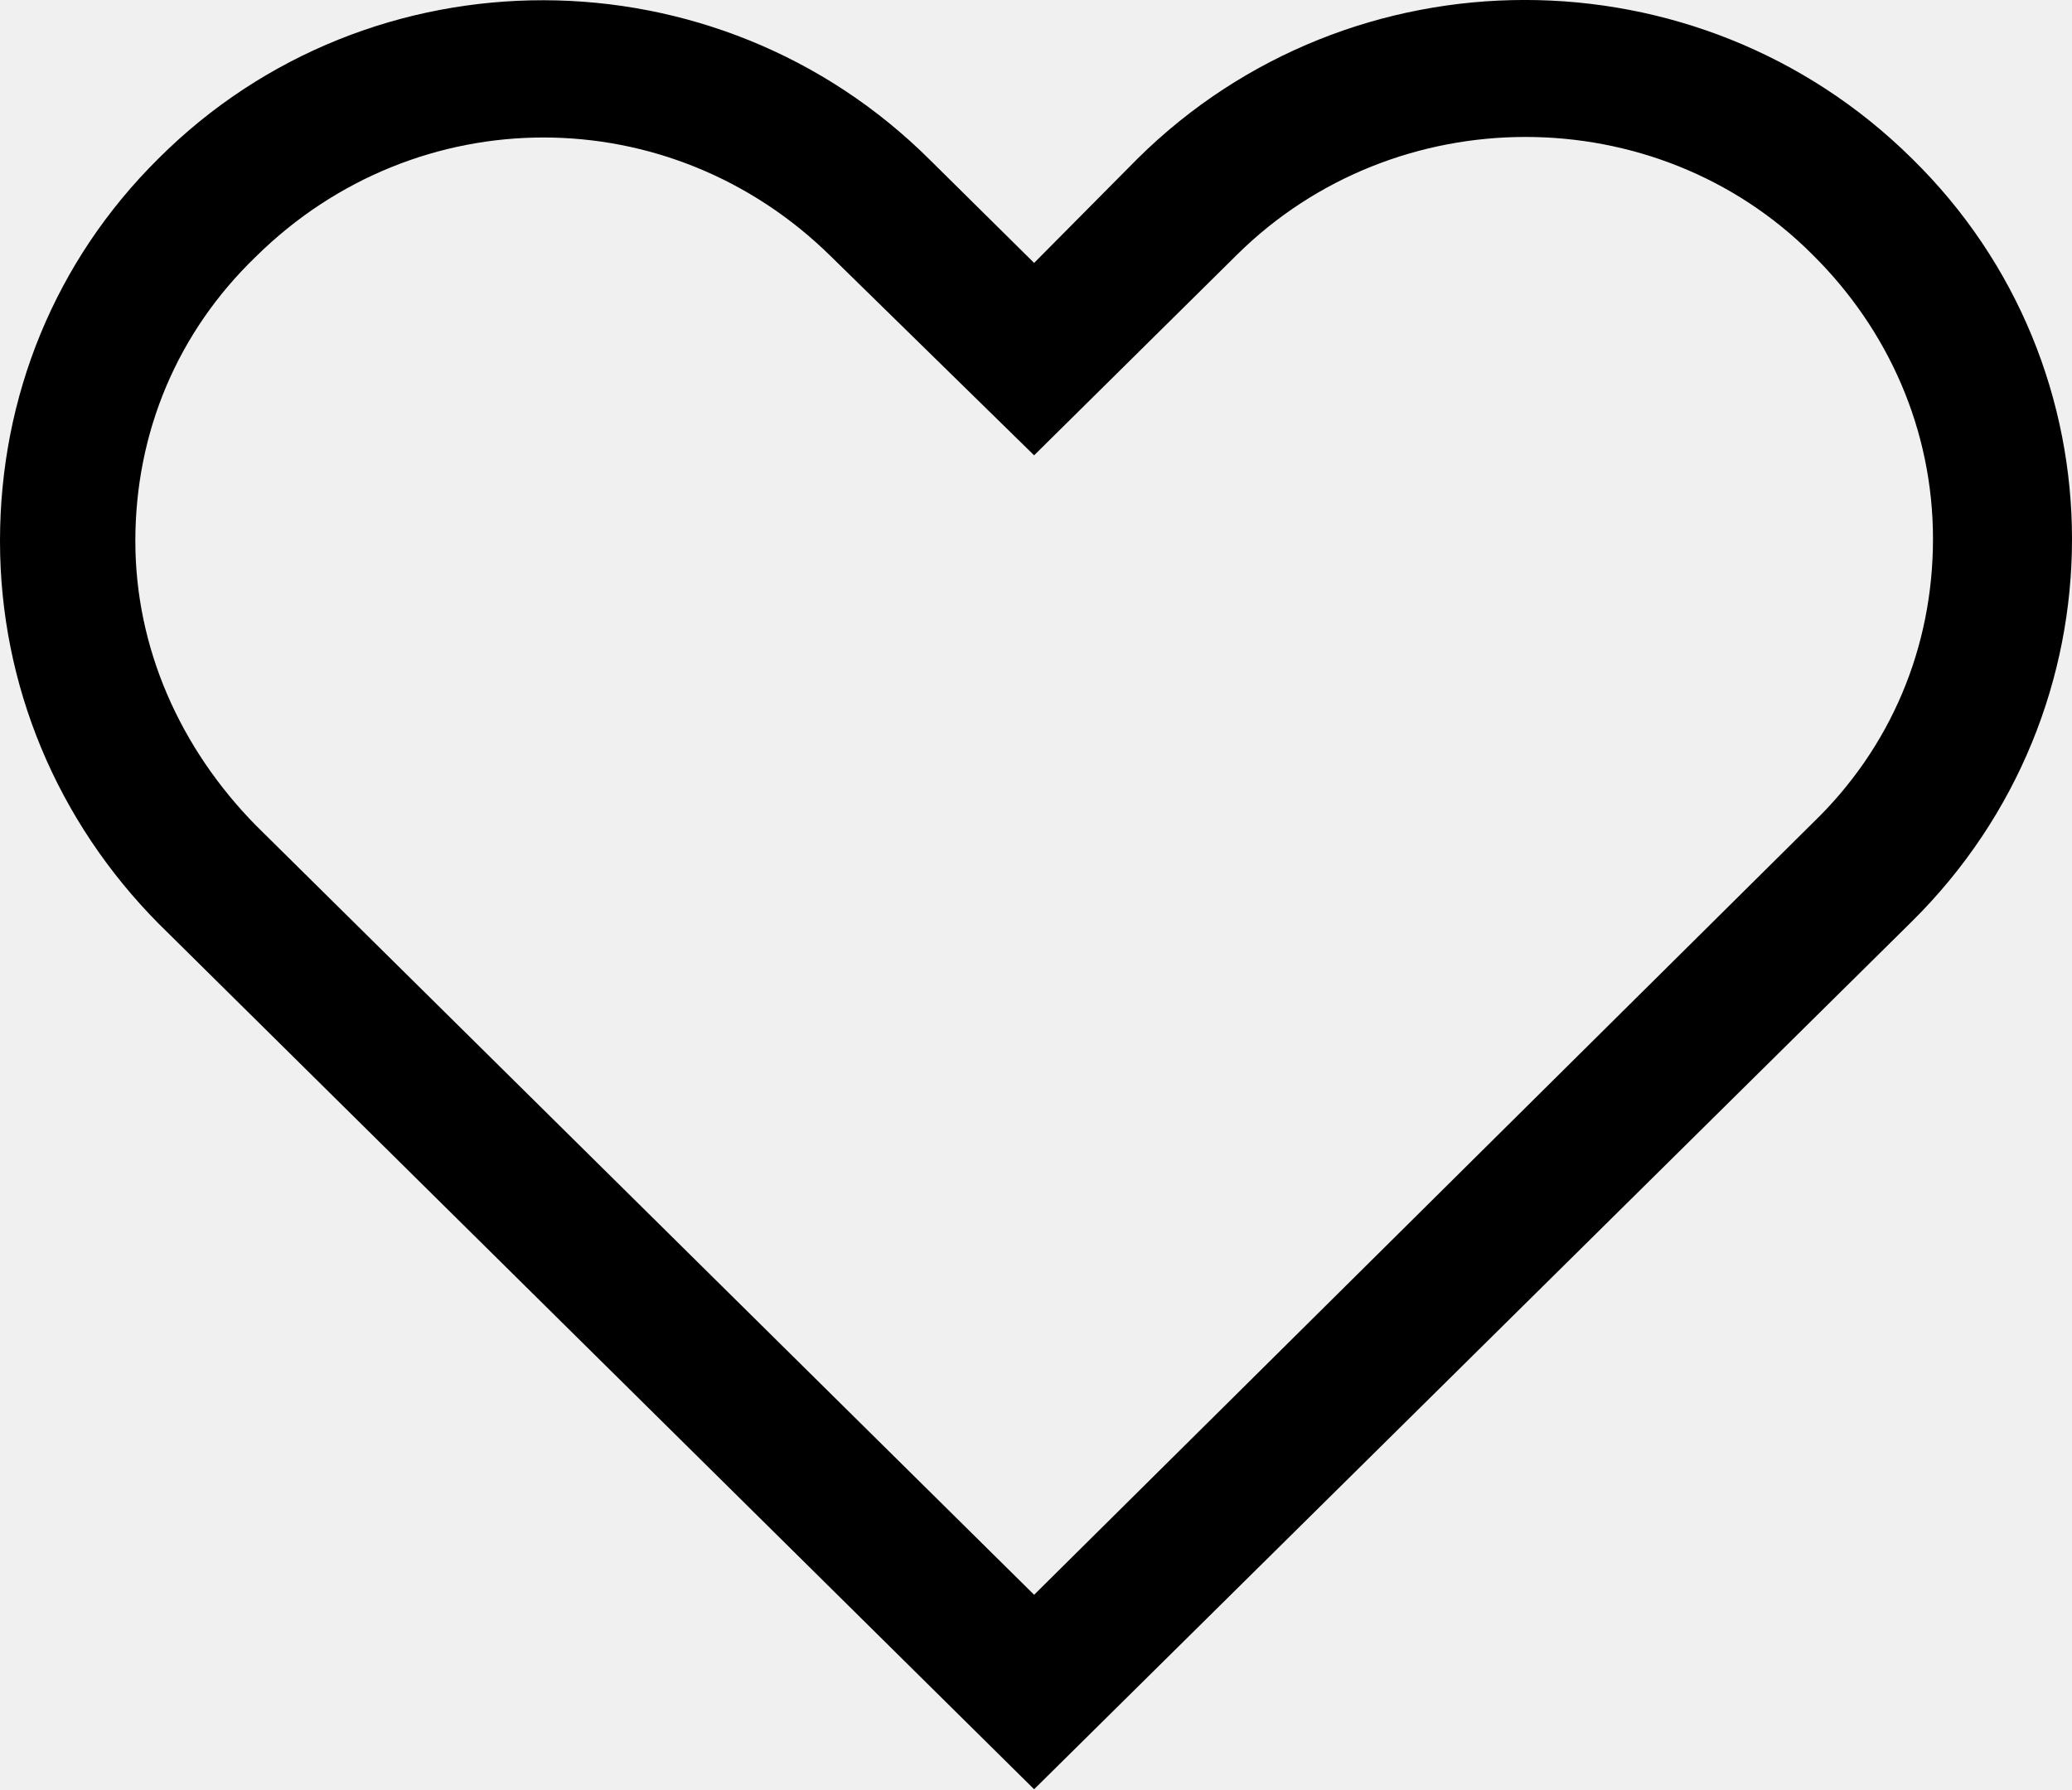
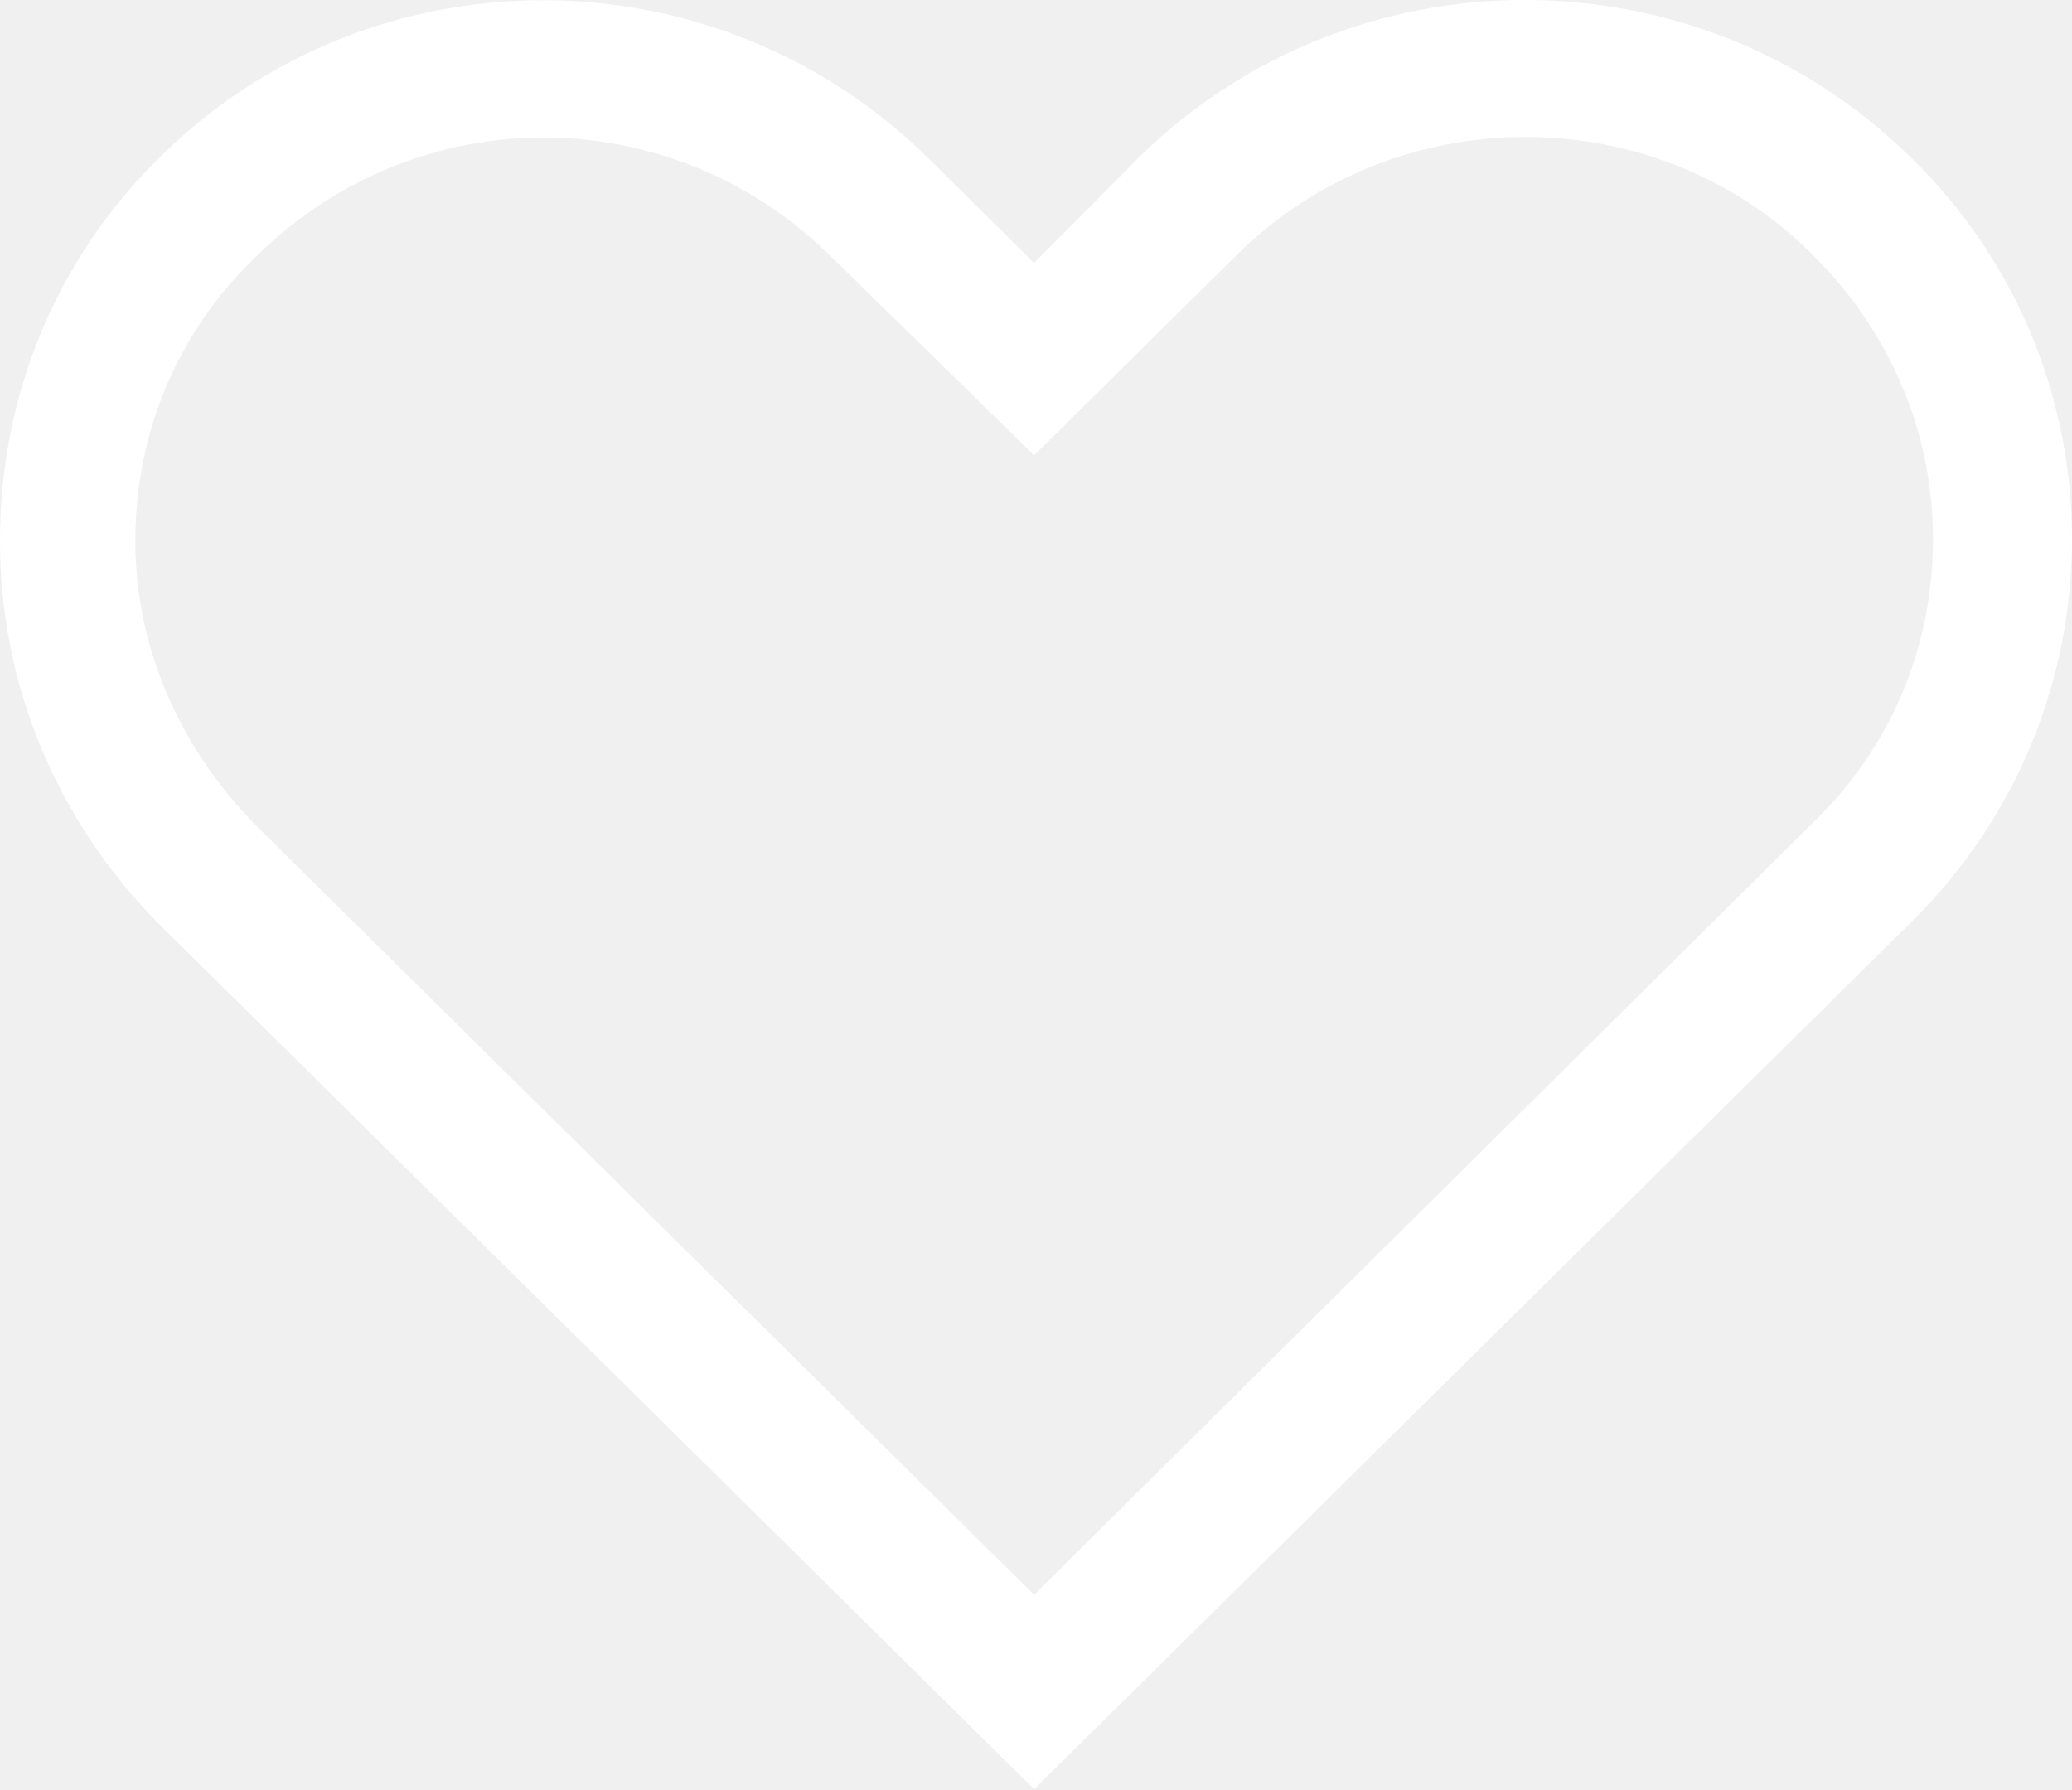
<svg xmlns="http://www.w3.org/2000/svg" width="22" height="19" viewBox="0 0 22 19" fill="none">
-   <path d="M20.299 9.786C22.567 7.543 22.567 3.902 20.299 1.682C18.031 -0.561 14.349 -0.561 12.081 1.682L10.98 2.792L9.88 1.704C7.612 -0.561 3.93 -0.561 1.684 1.682C0.584 2.77 0 4.213 0 5.745C0 7.277 0.606 8.72 1.684 9.808L10.98 19L20.299 9.786ZM1.437 5.745C1.437 4.59 1.886 3.525 2.717 2.725C3.57 1.882 4.671 1.46 5.771 1.46C6.871 1.46 7.971 1.882 8.825 2.725L10.98 4.835L13.136 2.703C14.82 1.038 17.582 1.038 19.244 2.703C20.052 3.502 20.524 4.568 20.524 5.723C20.524 6.877 20.075 7.943 19.244 8.742L10.98 16.935L2.717 8.765C1.909 7.943 1.437 6.877 1.437 5.745Z" fill="black" />
+   <path d="M20.299 9.786C22.567 7.543 22.567 3.902 20.299 1.682C18.031 -0.561 14.349 -0.561 12.081 1.682L10.98 2.792L9.88 1.704C7.612 -0.561 3.93 -0.561 1.684 1.682C0.584 2.77 0 4.213 0 5.745C0 7.277 0.606 8.72 1.684 9.808L10.98 19L20.299 9.786ZM1.437 5.745C1.437 4.59 1.886 3.525 2.717 2.725C3.57 1.882 4.671 1.46 5.771 1.46C6.871 1.46 7.971 1.882 8.825 2.725L10.98 4.835L13.136 2.703C14.82 1.038 17.582 1.038 19.244 2.703C20.052 3.502 20.524 4.568 20.524 5.723C20.524 6.877 20.075 7.943 19.244 8.742L10.98 16.935L2.717 8.765C1.909 7.943 1.437 6.877 1.437 5.745Z" fill="white" />
</svg>
